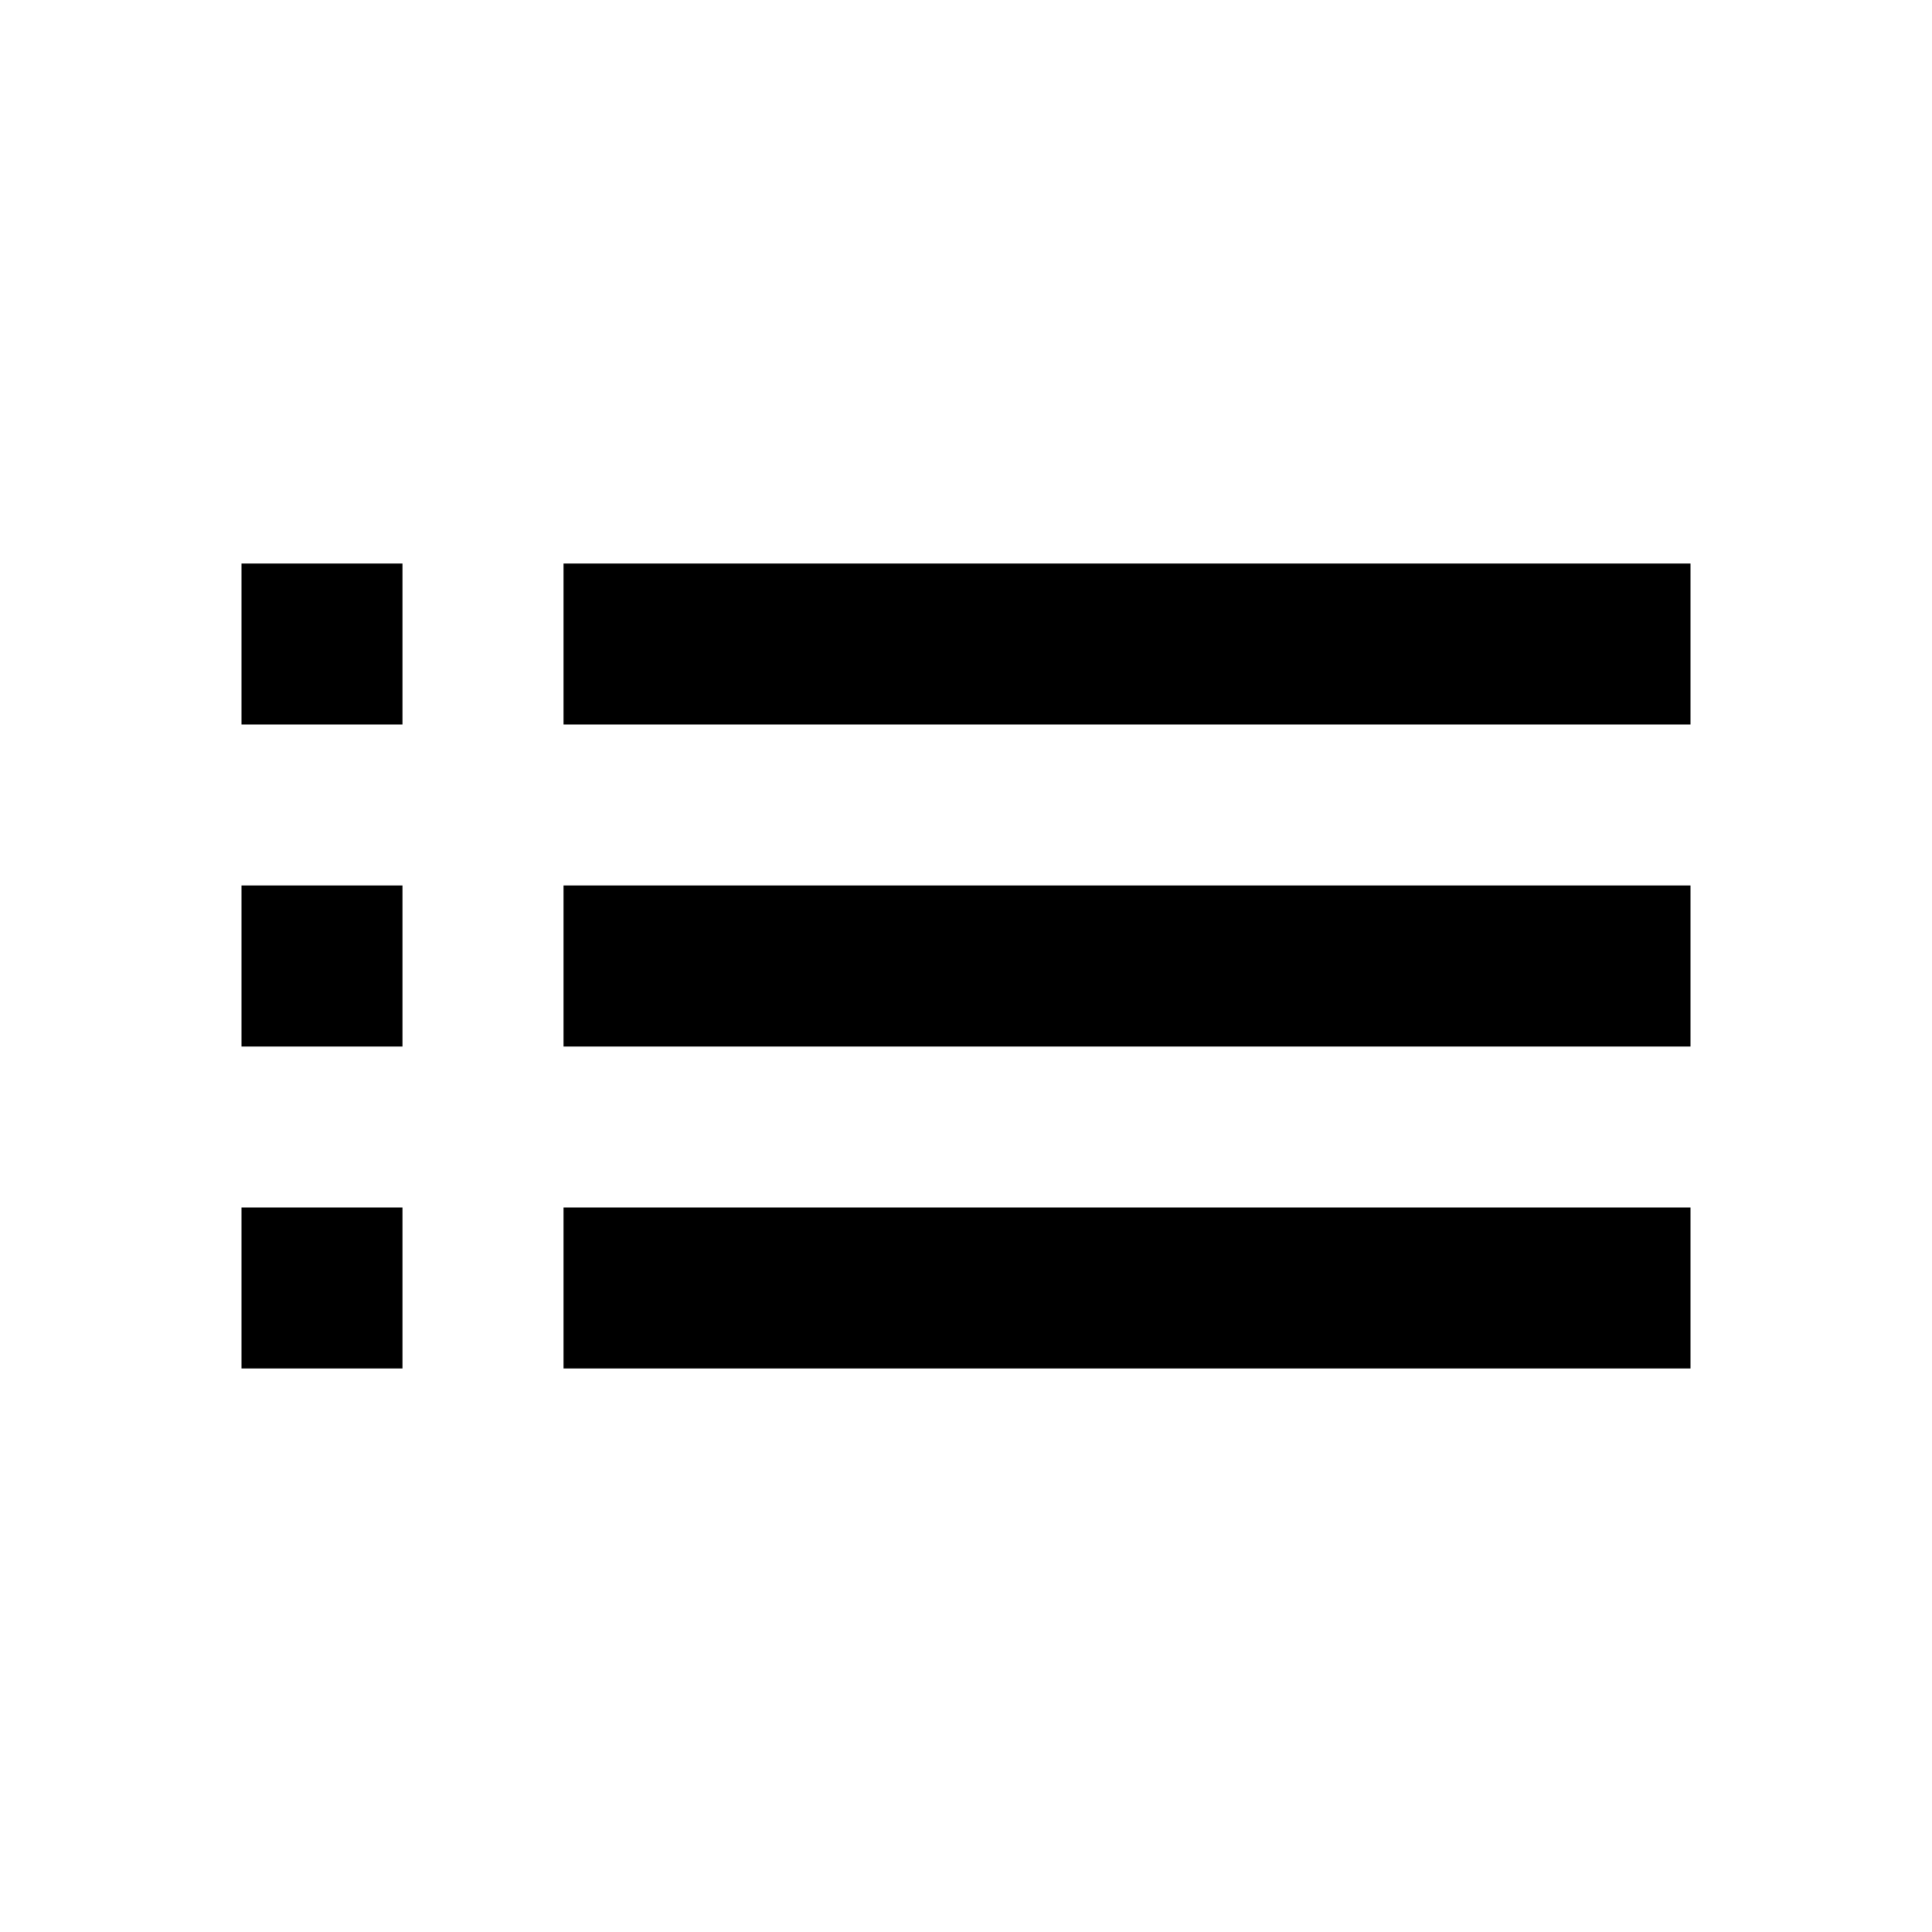
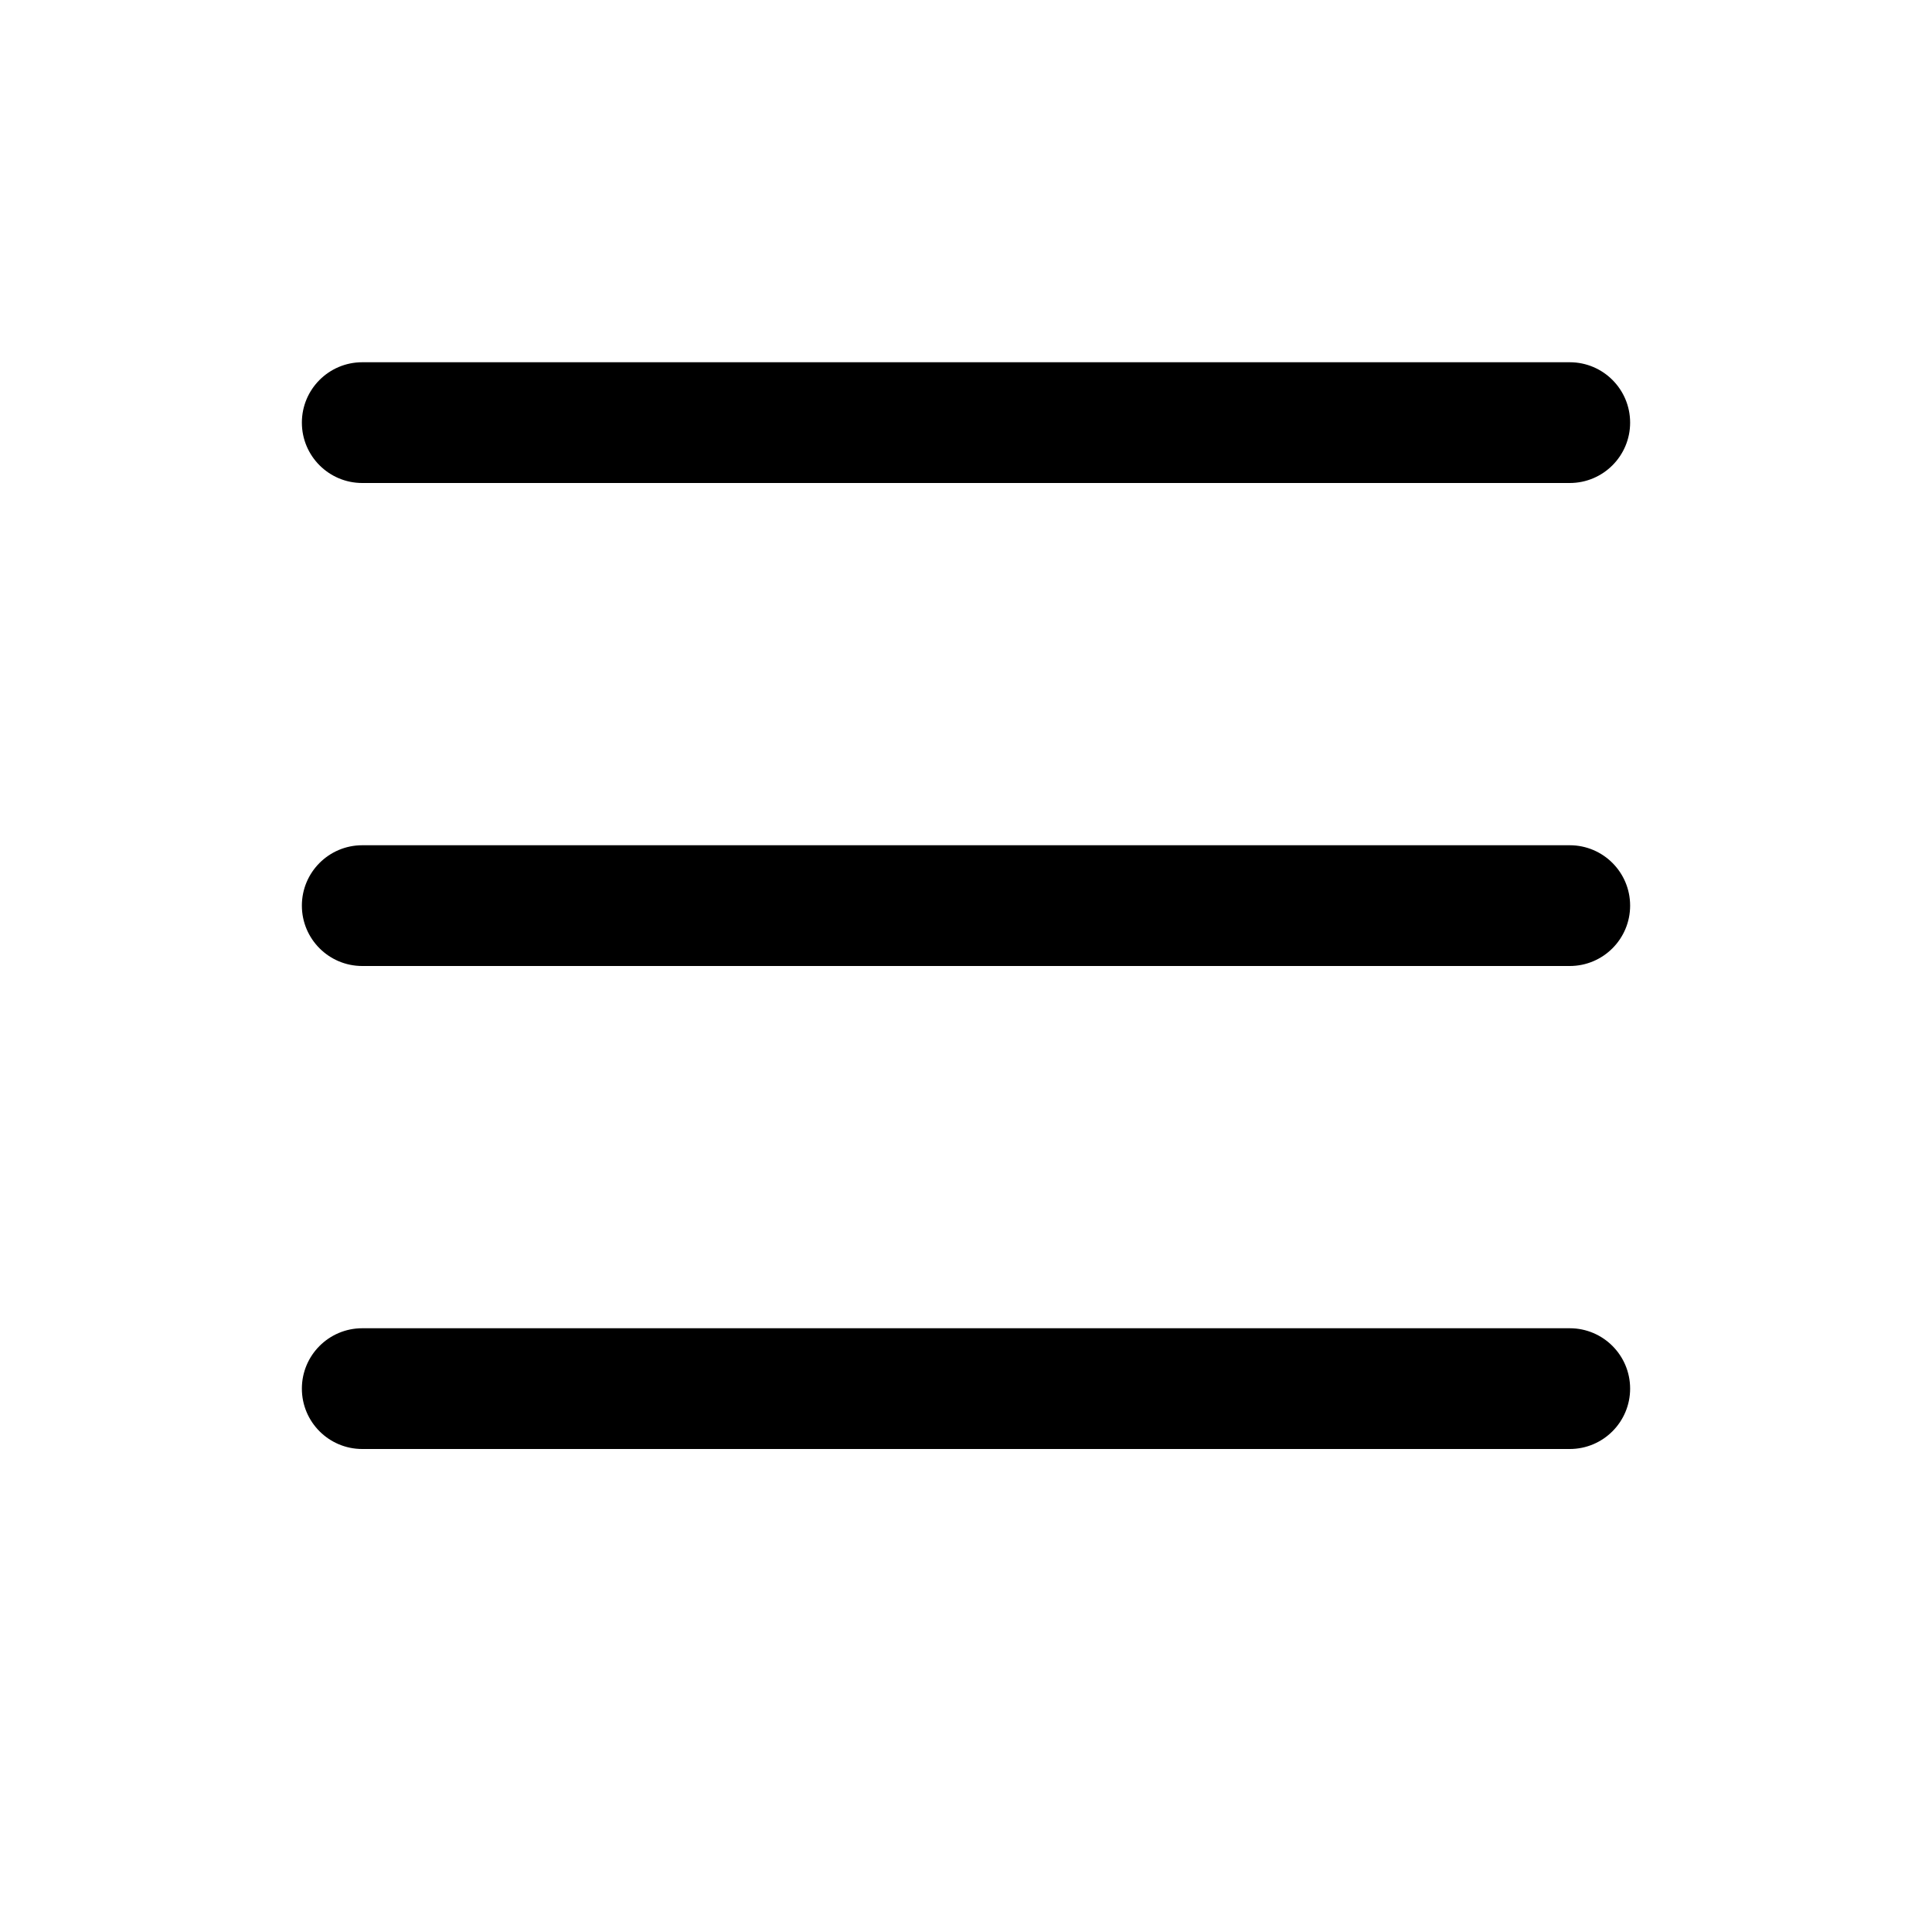
- <svg xmlns="http://www.w3.org/2000/svg" viewBox="0 0 24 24" fill="black" width="18px" height="18px">
-   <path d="M0 0h24v24H0z" fill="none" />
-   <path d="M3 13h2v-2H3v2zm0 4h2v-2H3v2zm0-8h2V7H3v2zm4 4h14v-2H7v2zm0 4h14v-2H7v2zM7 7v2h14V7H7z" />
+ <svg xmlns="http://www.w3.org/2000/svg" width="16" height="16" fill="currentColor" class="bi bi-list" viewBox="0 0 16 16">
+   <path fill-rule="evenodd" d="M2.5 11.5A.5.5 0 0 1 3 11h10a.5.5 0 0 1 0 1H3a.5.5 0 0 1-.5-.5zm0-4A.5.5 0 0 1 3 7h10a.5.5 0 0 1 0 1H3a.5.5 0 0 1-.5-.5zm0-4A.5.5 0 0 1 3 3h10a.5.5 0 0 1 0 1H3a.5.5 0 0 1-.5-.5z" />
</svg>
